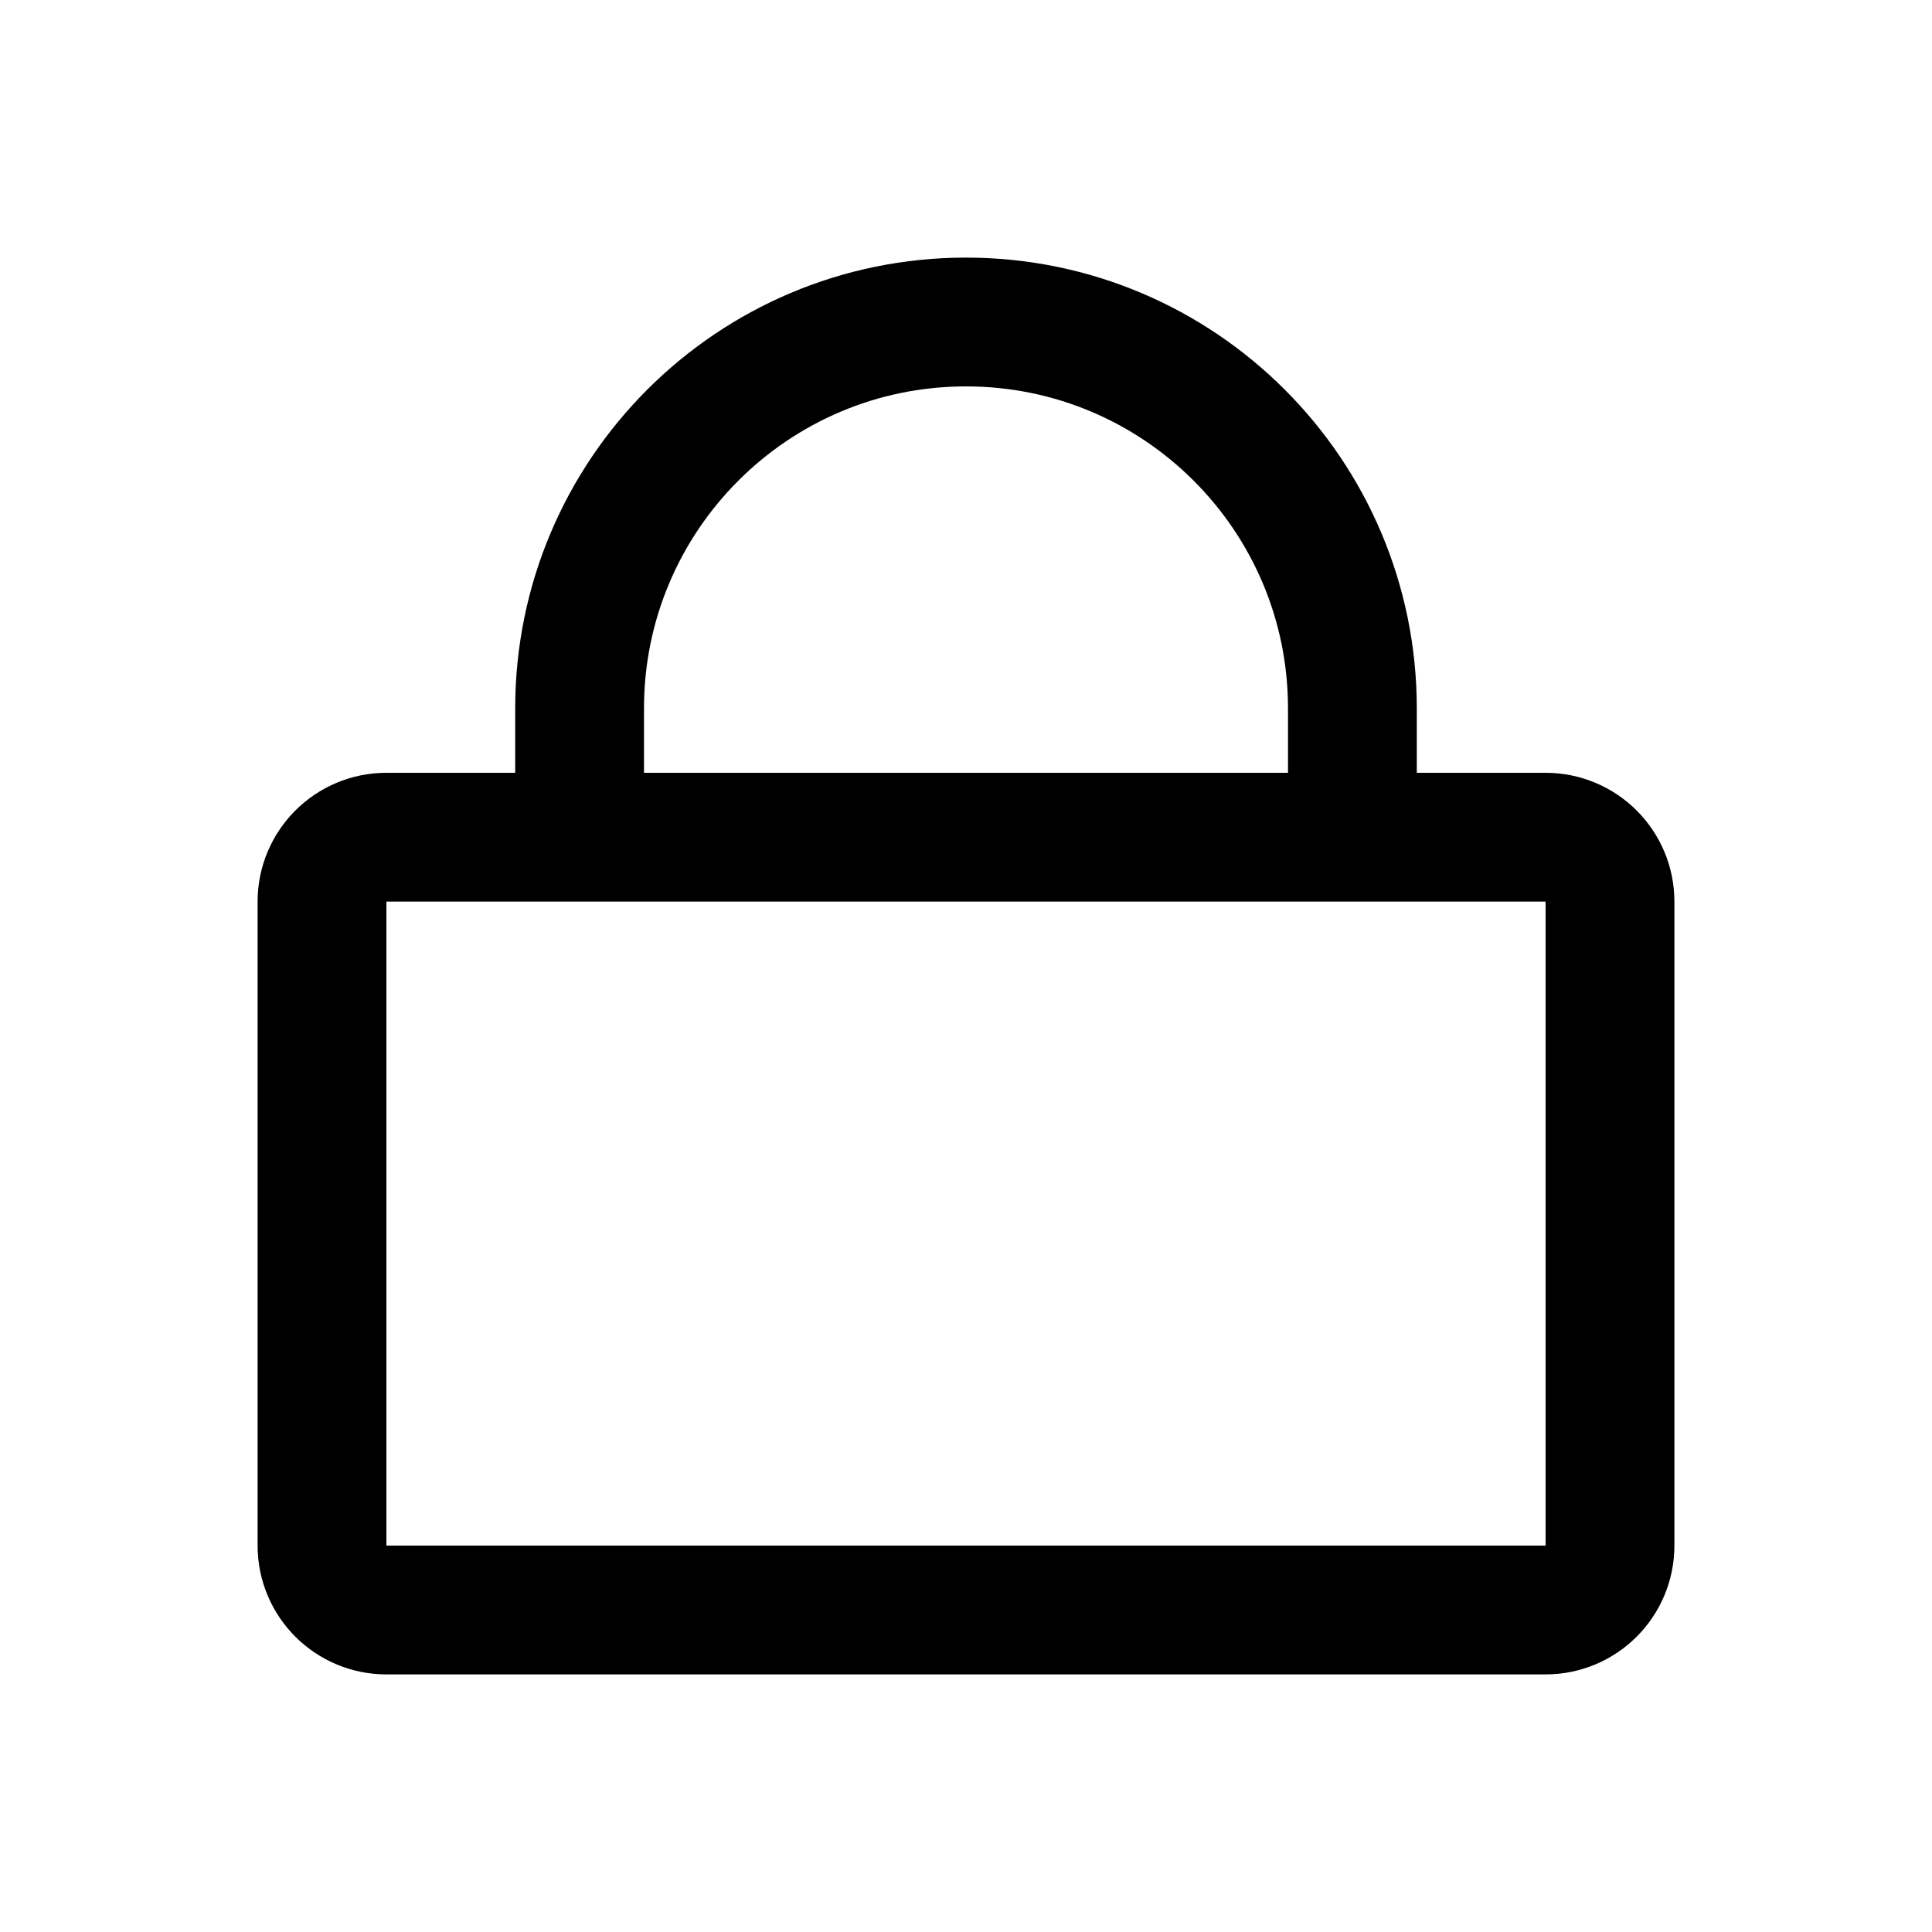
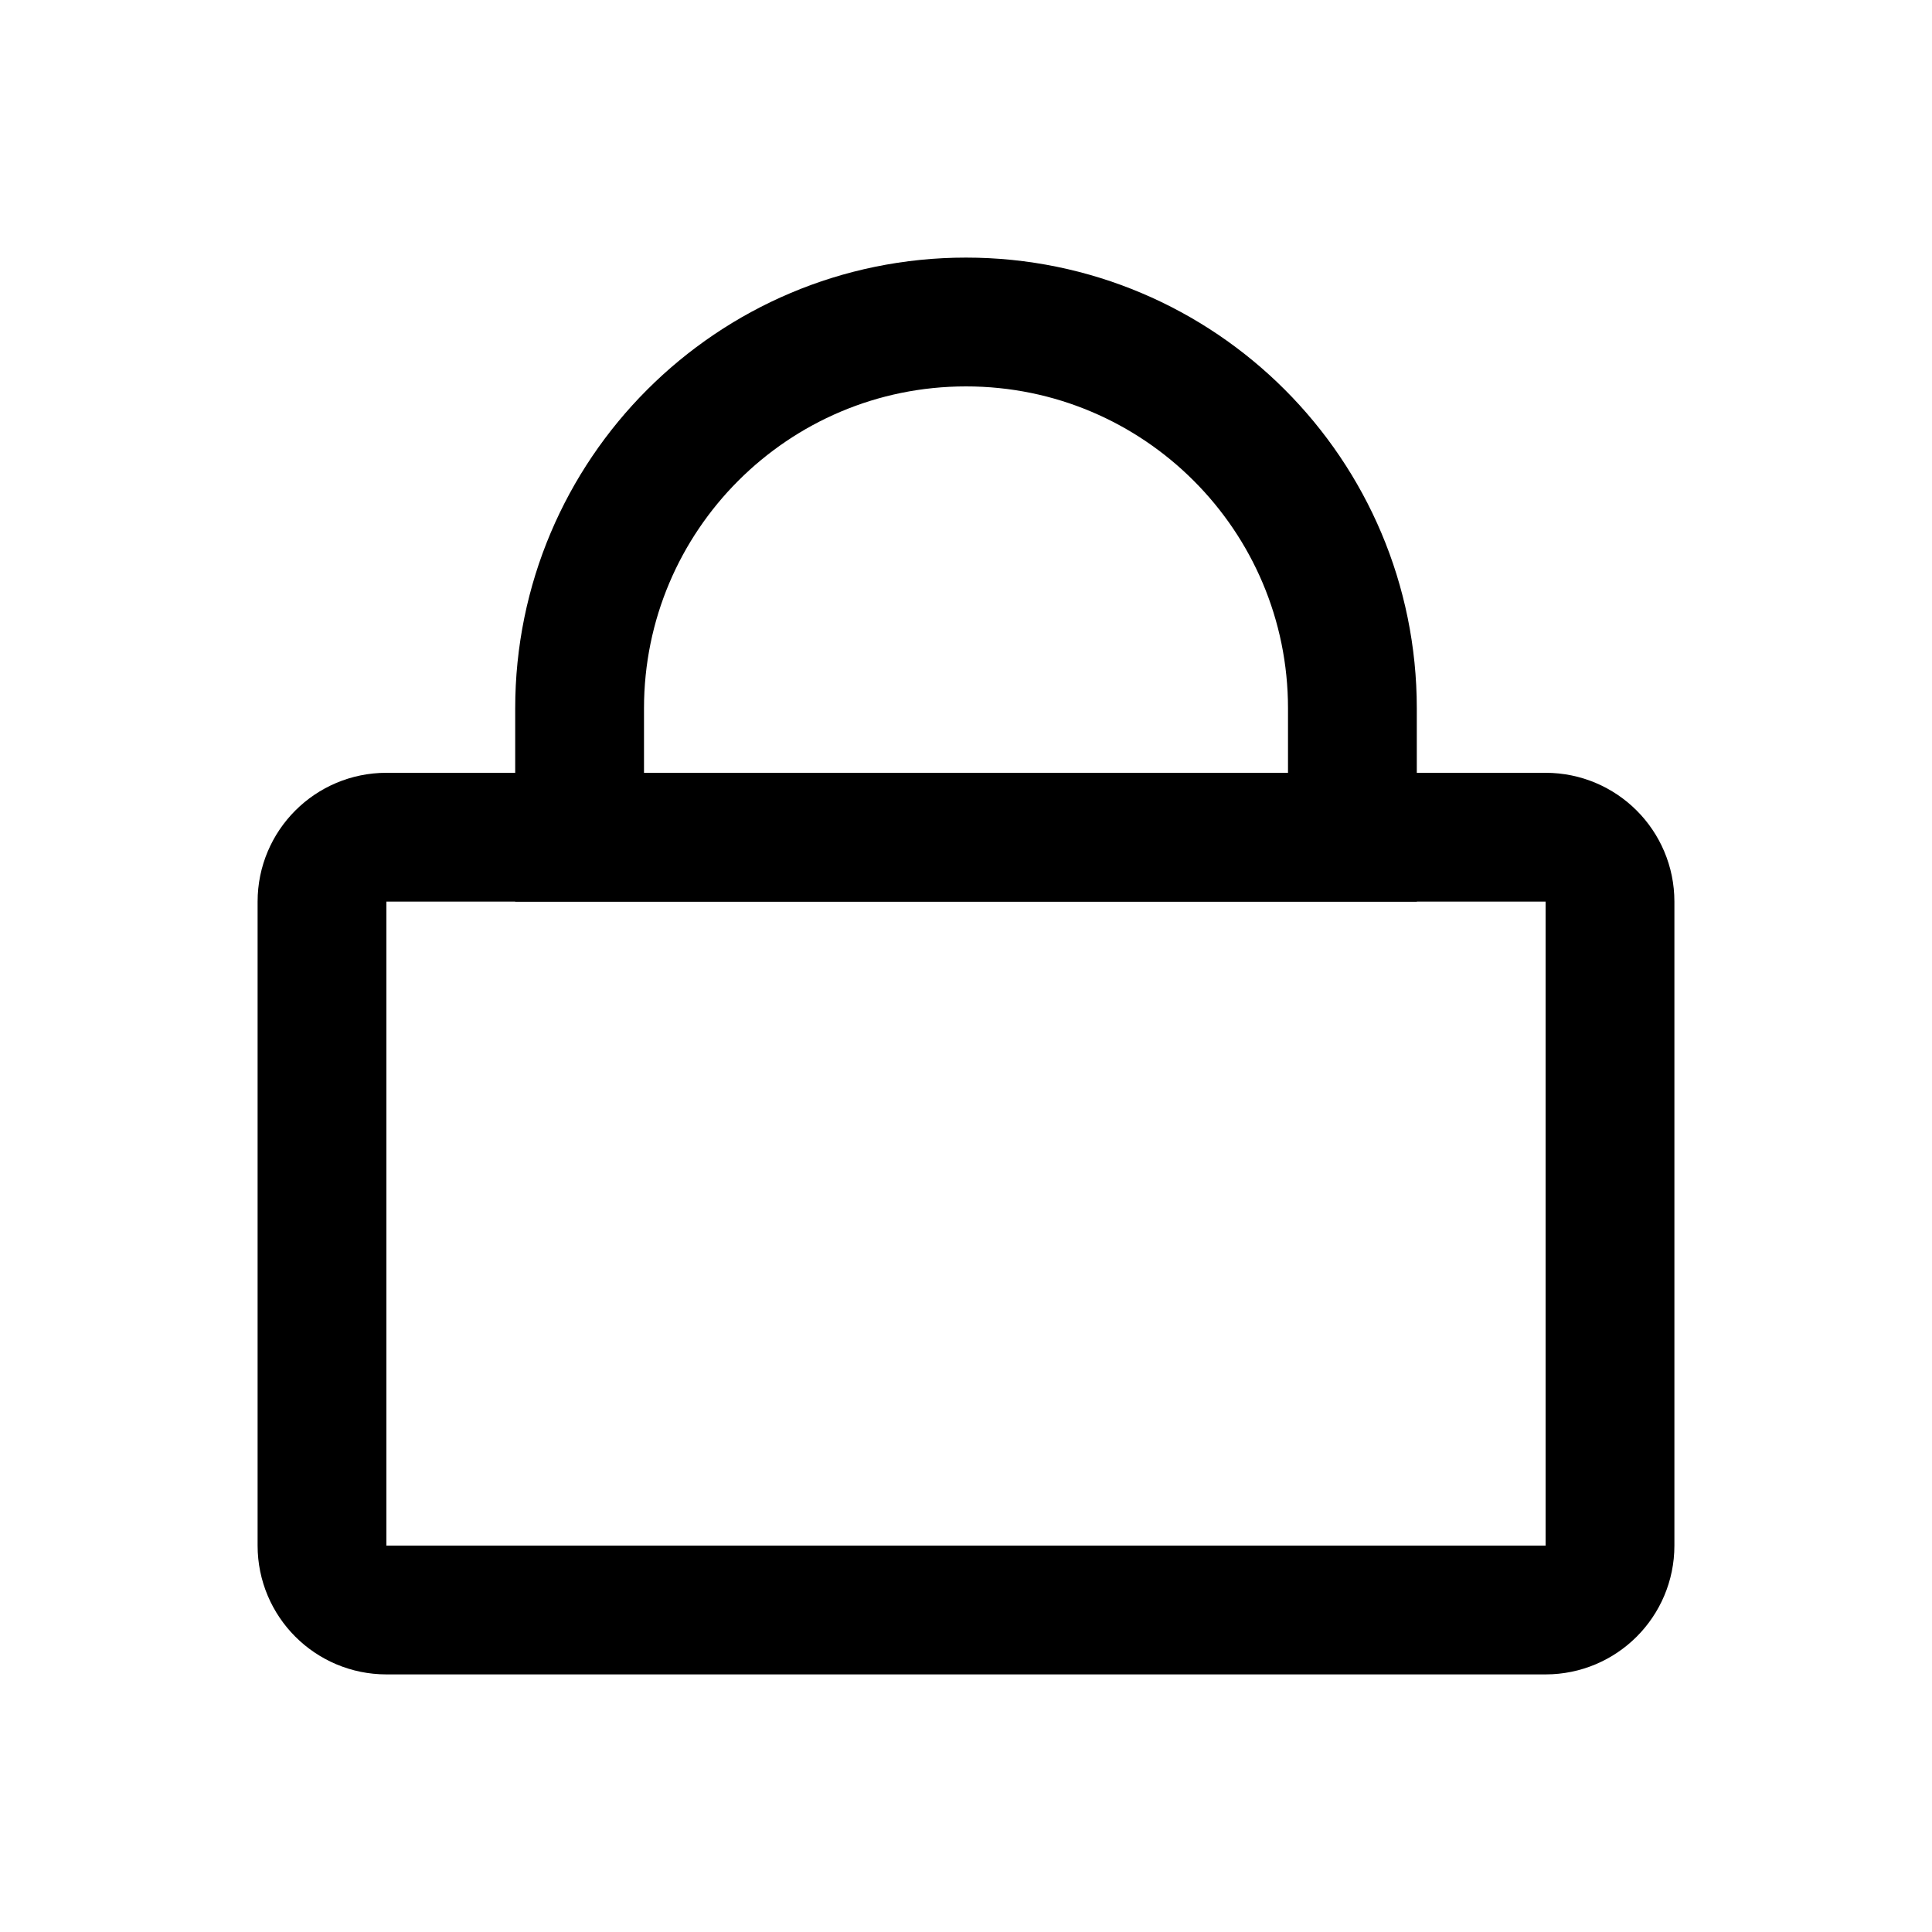
<svg xmlns="http://www.w3.org/2000/svg" width="15" height="15" fill="none">
-   <path d="M12 6.5H3a.5.5 0 0 0-.5.5v5a.5.5 0 0 0 .5.5h9a.5.5 0 0 0 .5-.5V7a.5.5 0 0 0-.5-.5zM10.5 5.5v1h-6v-1a3 3 0 0 1 6 0z" stroke="currentColor" />
+   <rect x="2.5" y="6.5" width="10" height="6" rx=".5" stroke="currentColor" />
+   <path d="M4.5 5.5a3 3 0 0 1 6 0v1h-6v-1z" stroke="currentColor" />
</svg>
